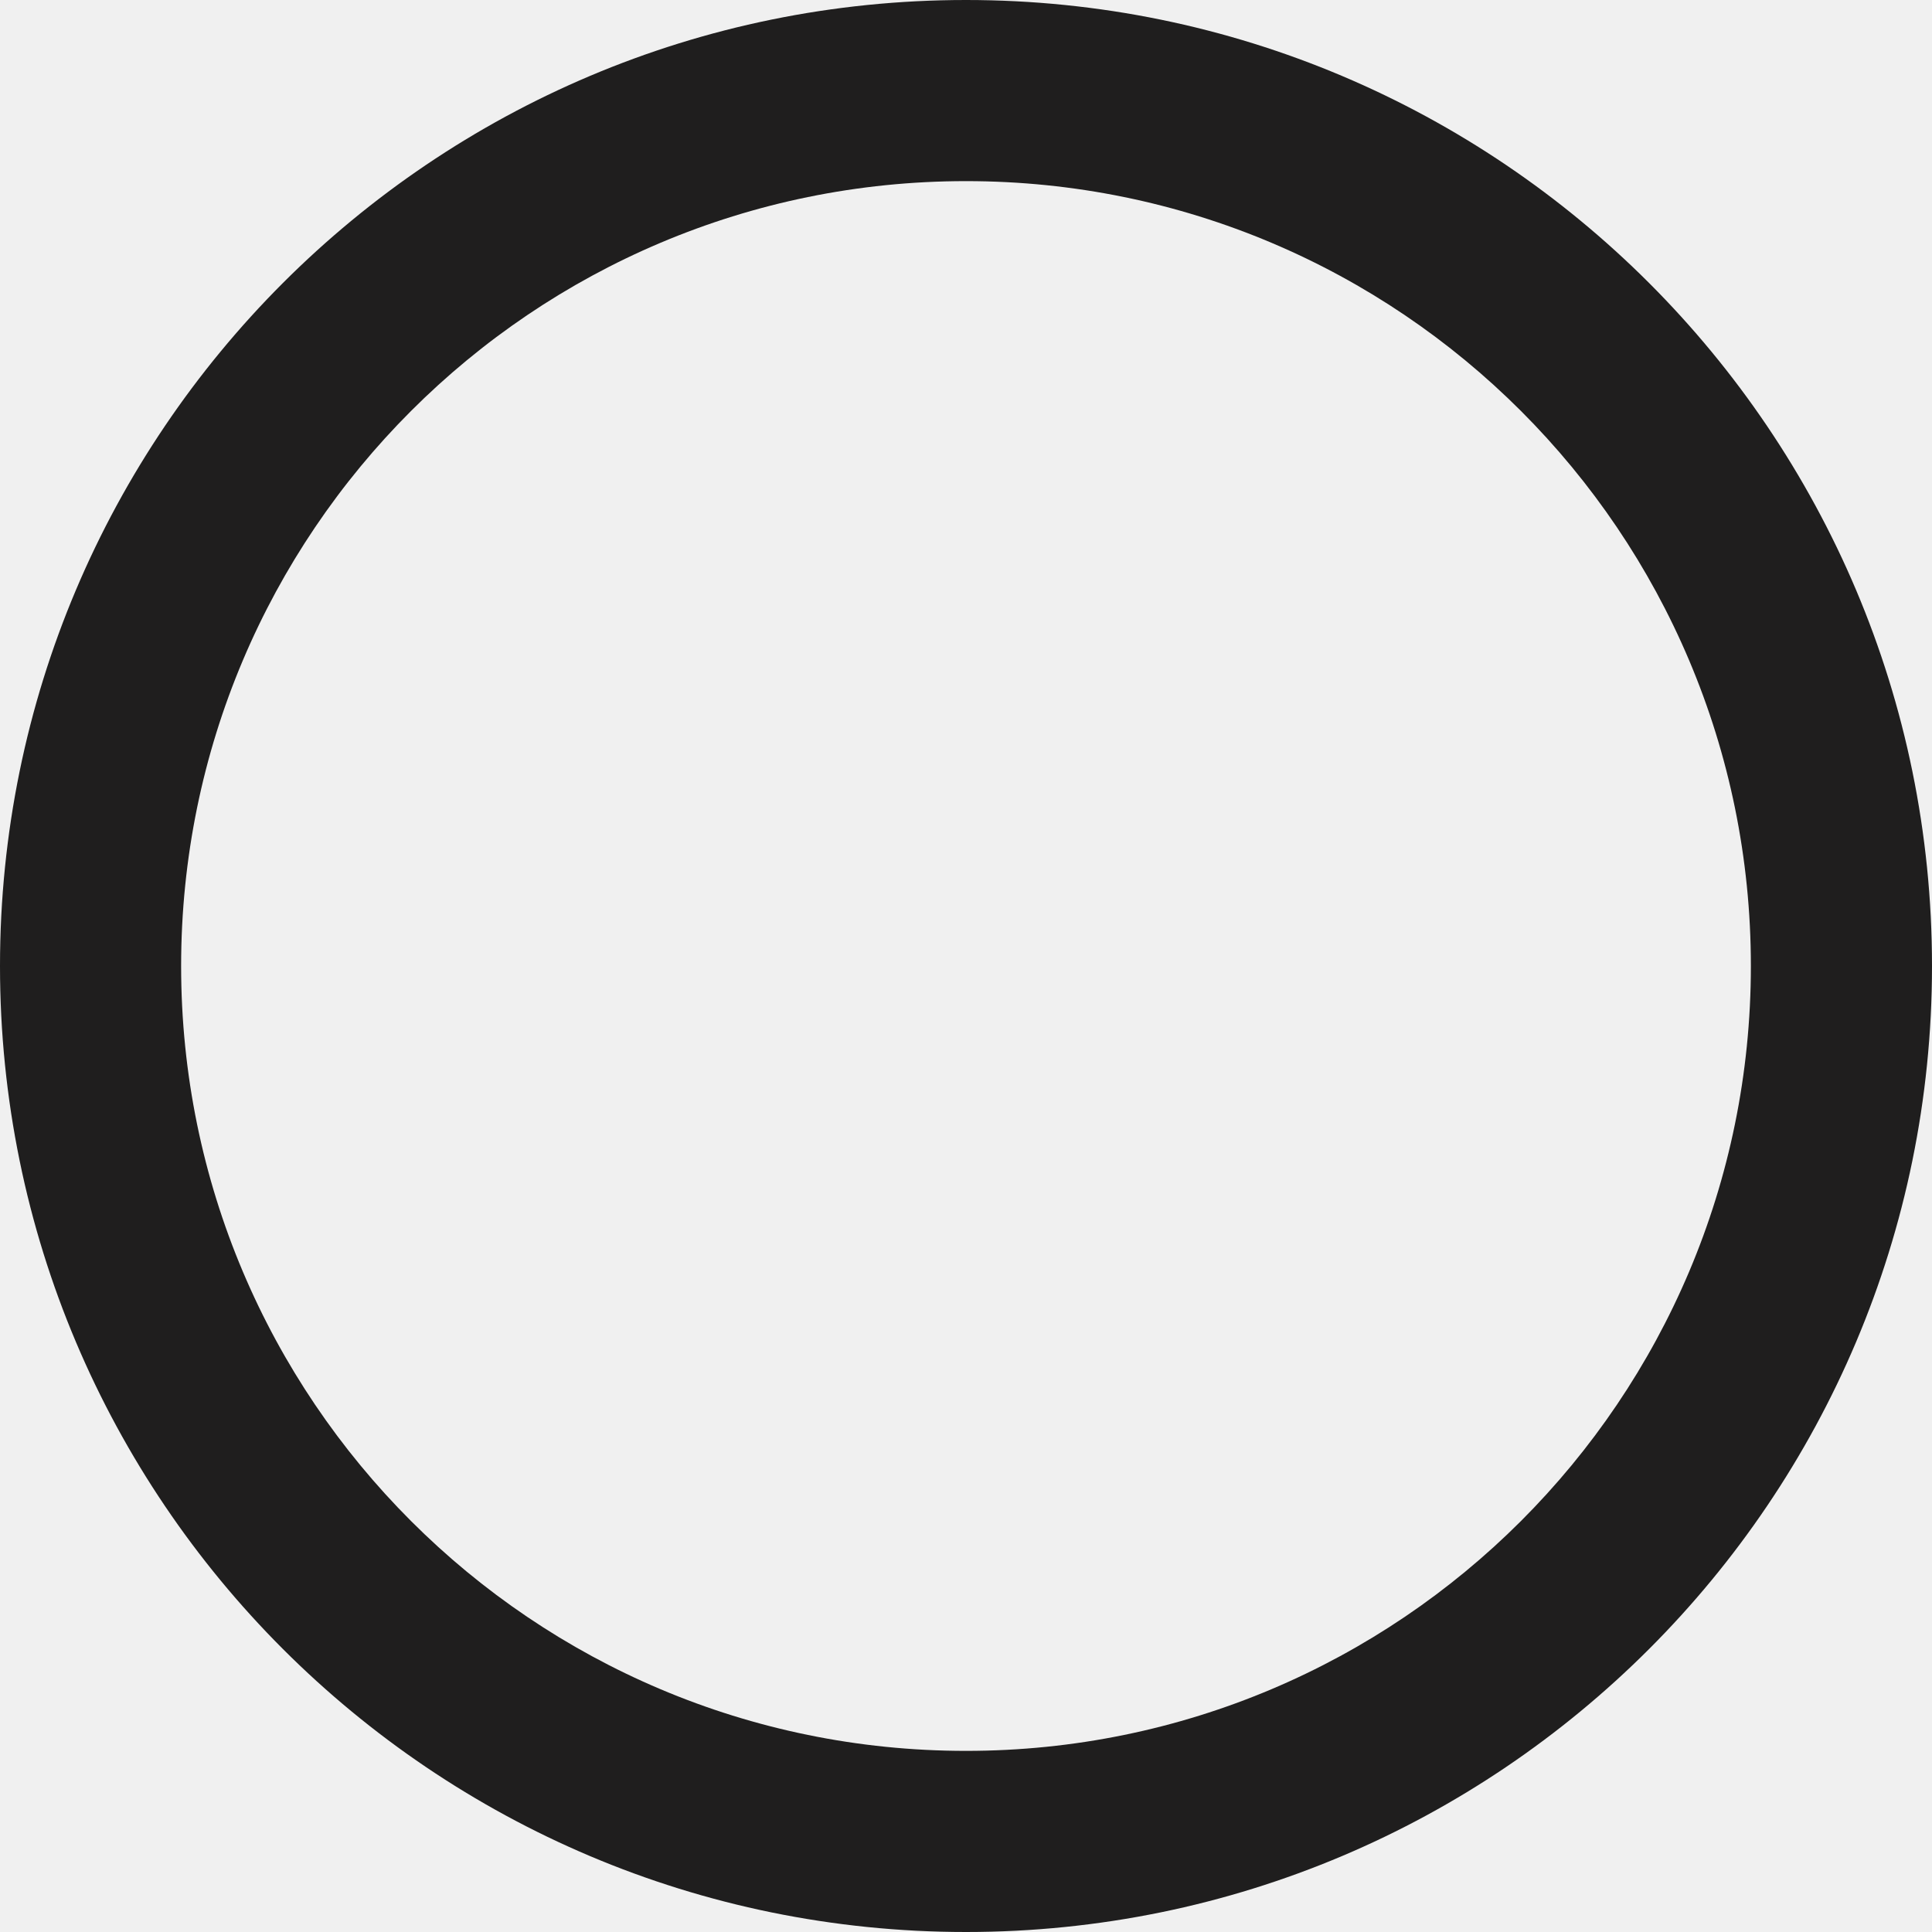
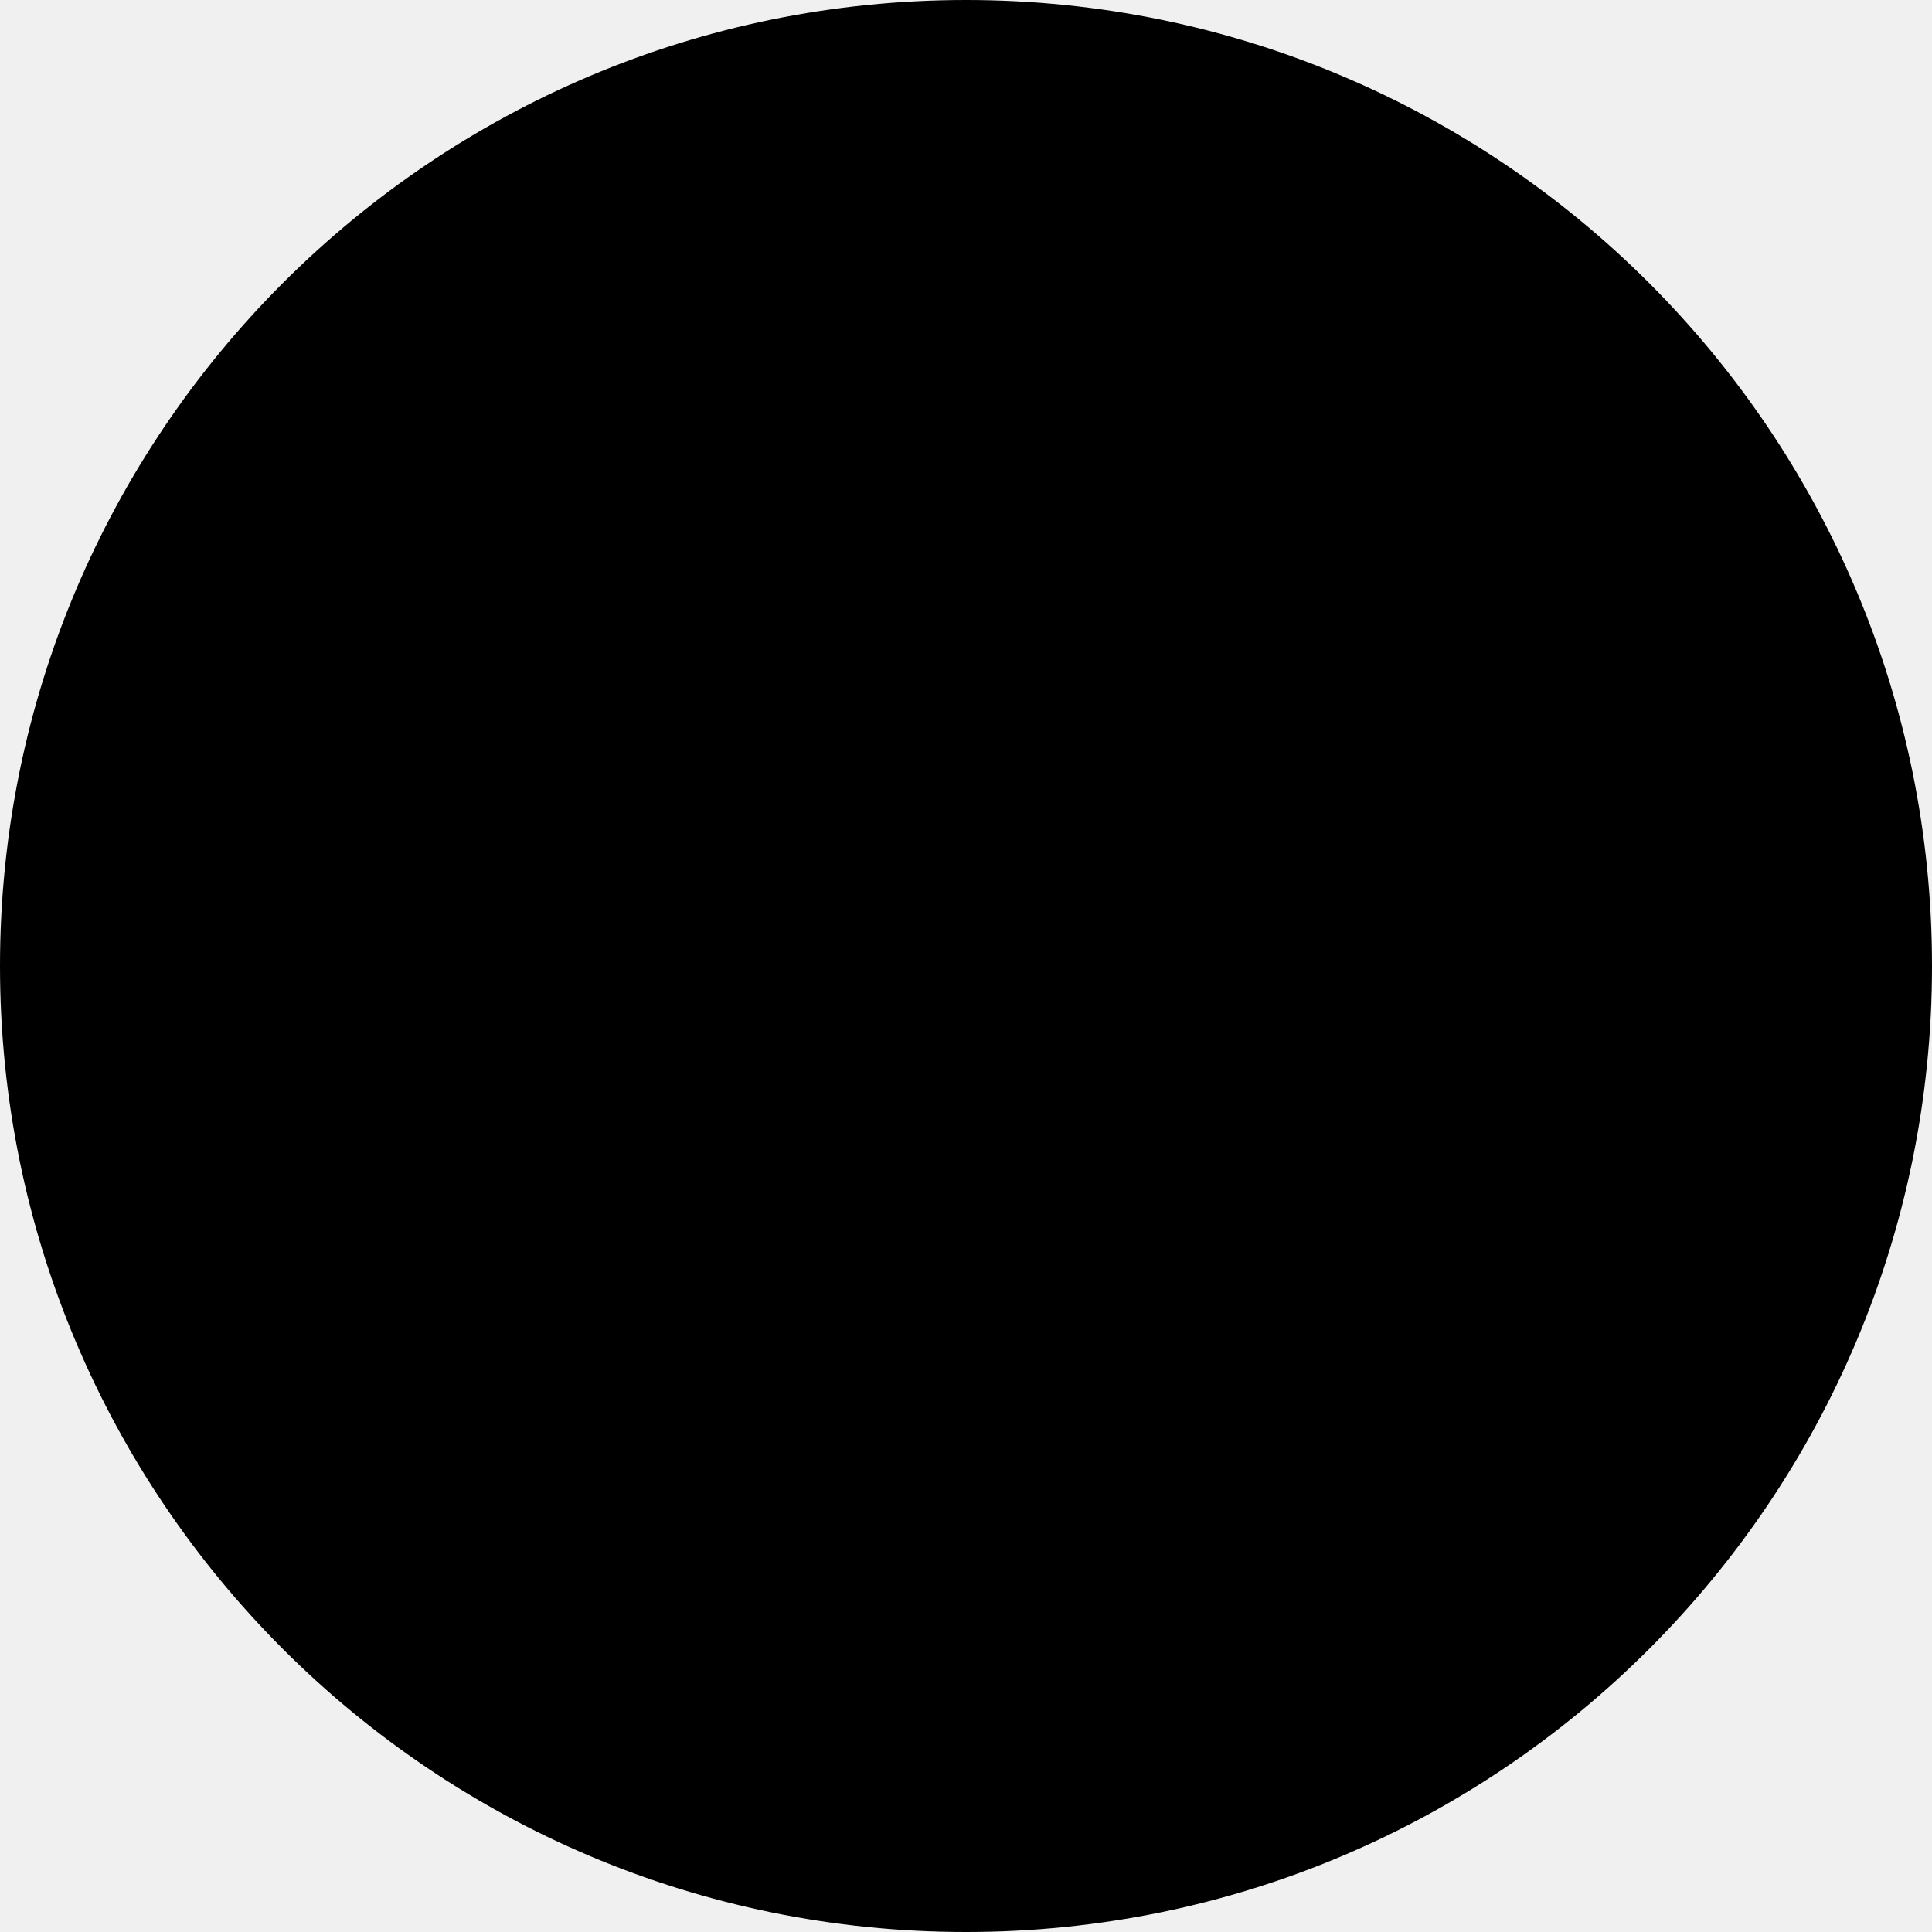
- <svg xmlns="http://www.w3.org/2000/svg" width="16" height="16" viewBox="0 0 16 16" fill="none">
-   <g clip-path="url(#clip0_263_9)">
-     <path fill-rule="evenodd" clip-rule="evenodd" d="M8 14.5C11.59 14.5 14.5 11.59 14.5 8C14.5 4.41 11.59 1.5 8 1.5C4.41 1.5 1.5 4.41 1.5 8C1.5 11.59 4.41 14.5 8 14.5ZM8 16C12.418 16 16 12.418 16 8C16 3.582 12.418 0 8 0C3.582 0 0 3.582 0 8C0 12.418 3.582 16 8 16Z" fill="#1F1E1E" />
-   </g>
-   <defs>
-     <clipPath id="clip0_263_9">
-       <rect width="16" height="16" fill="white" />
-     </clipPath>
-   </defs>
+ <svg height="16" width="16" viewBox="0 0 16 16">
+   <path d="M8 14.5C11.59 14.5 14.5 11.59 14.5 8C14.5 4.41 11.59 1.5 8 1.5C4.41 1.5 1.5 4.41 1.5 8C1.5 11.59 4.41 14.5 8 14.5ZM8 16C12.418 16 16 12.418 16 8C16 3.582 12.418 0 8 0C3.582 0 0 3.582 0 8C0 12.418 3.582 16 8 16Z" />
</svg>
